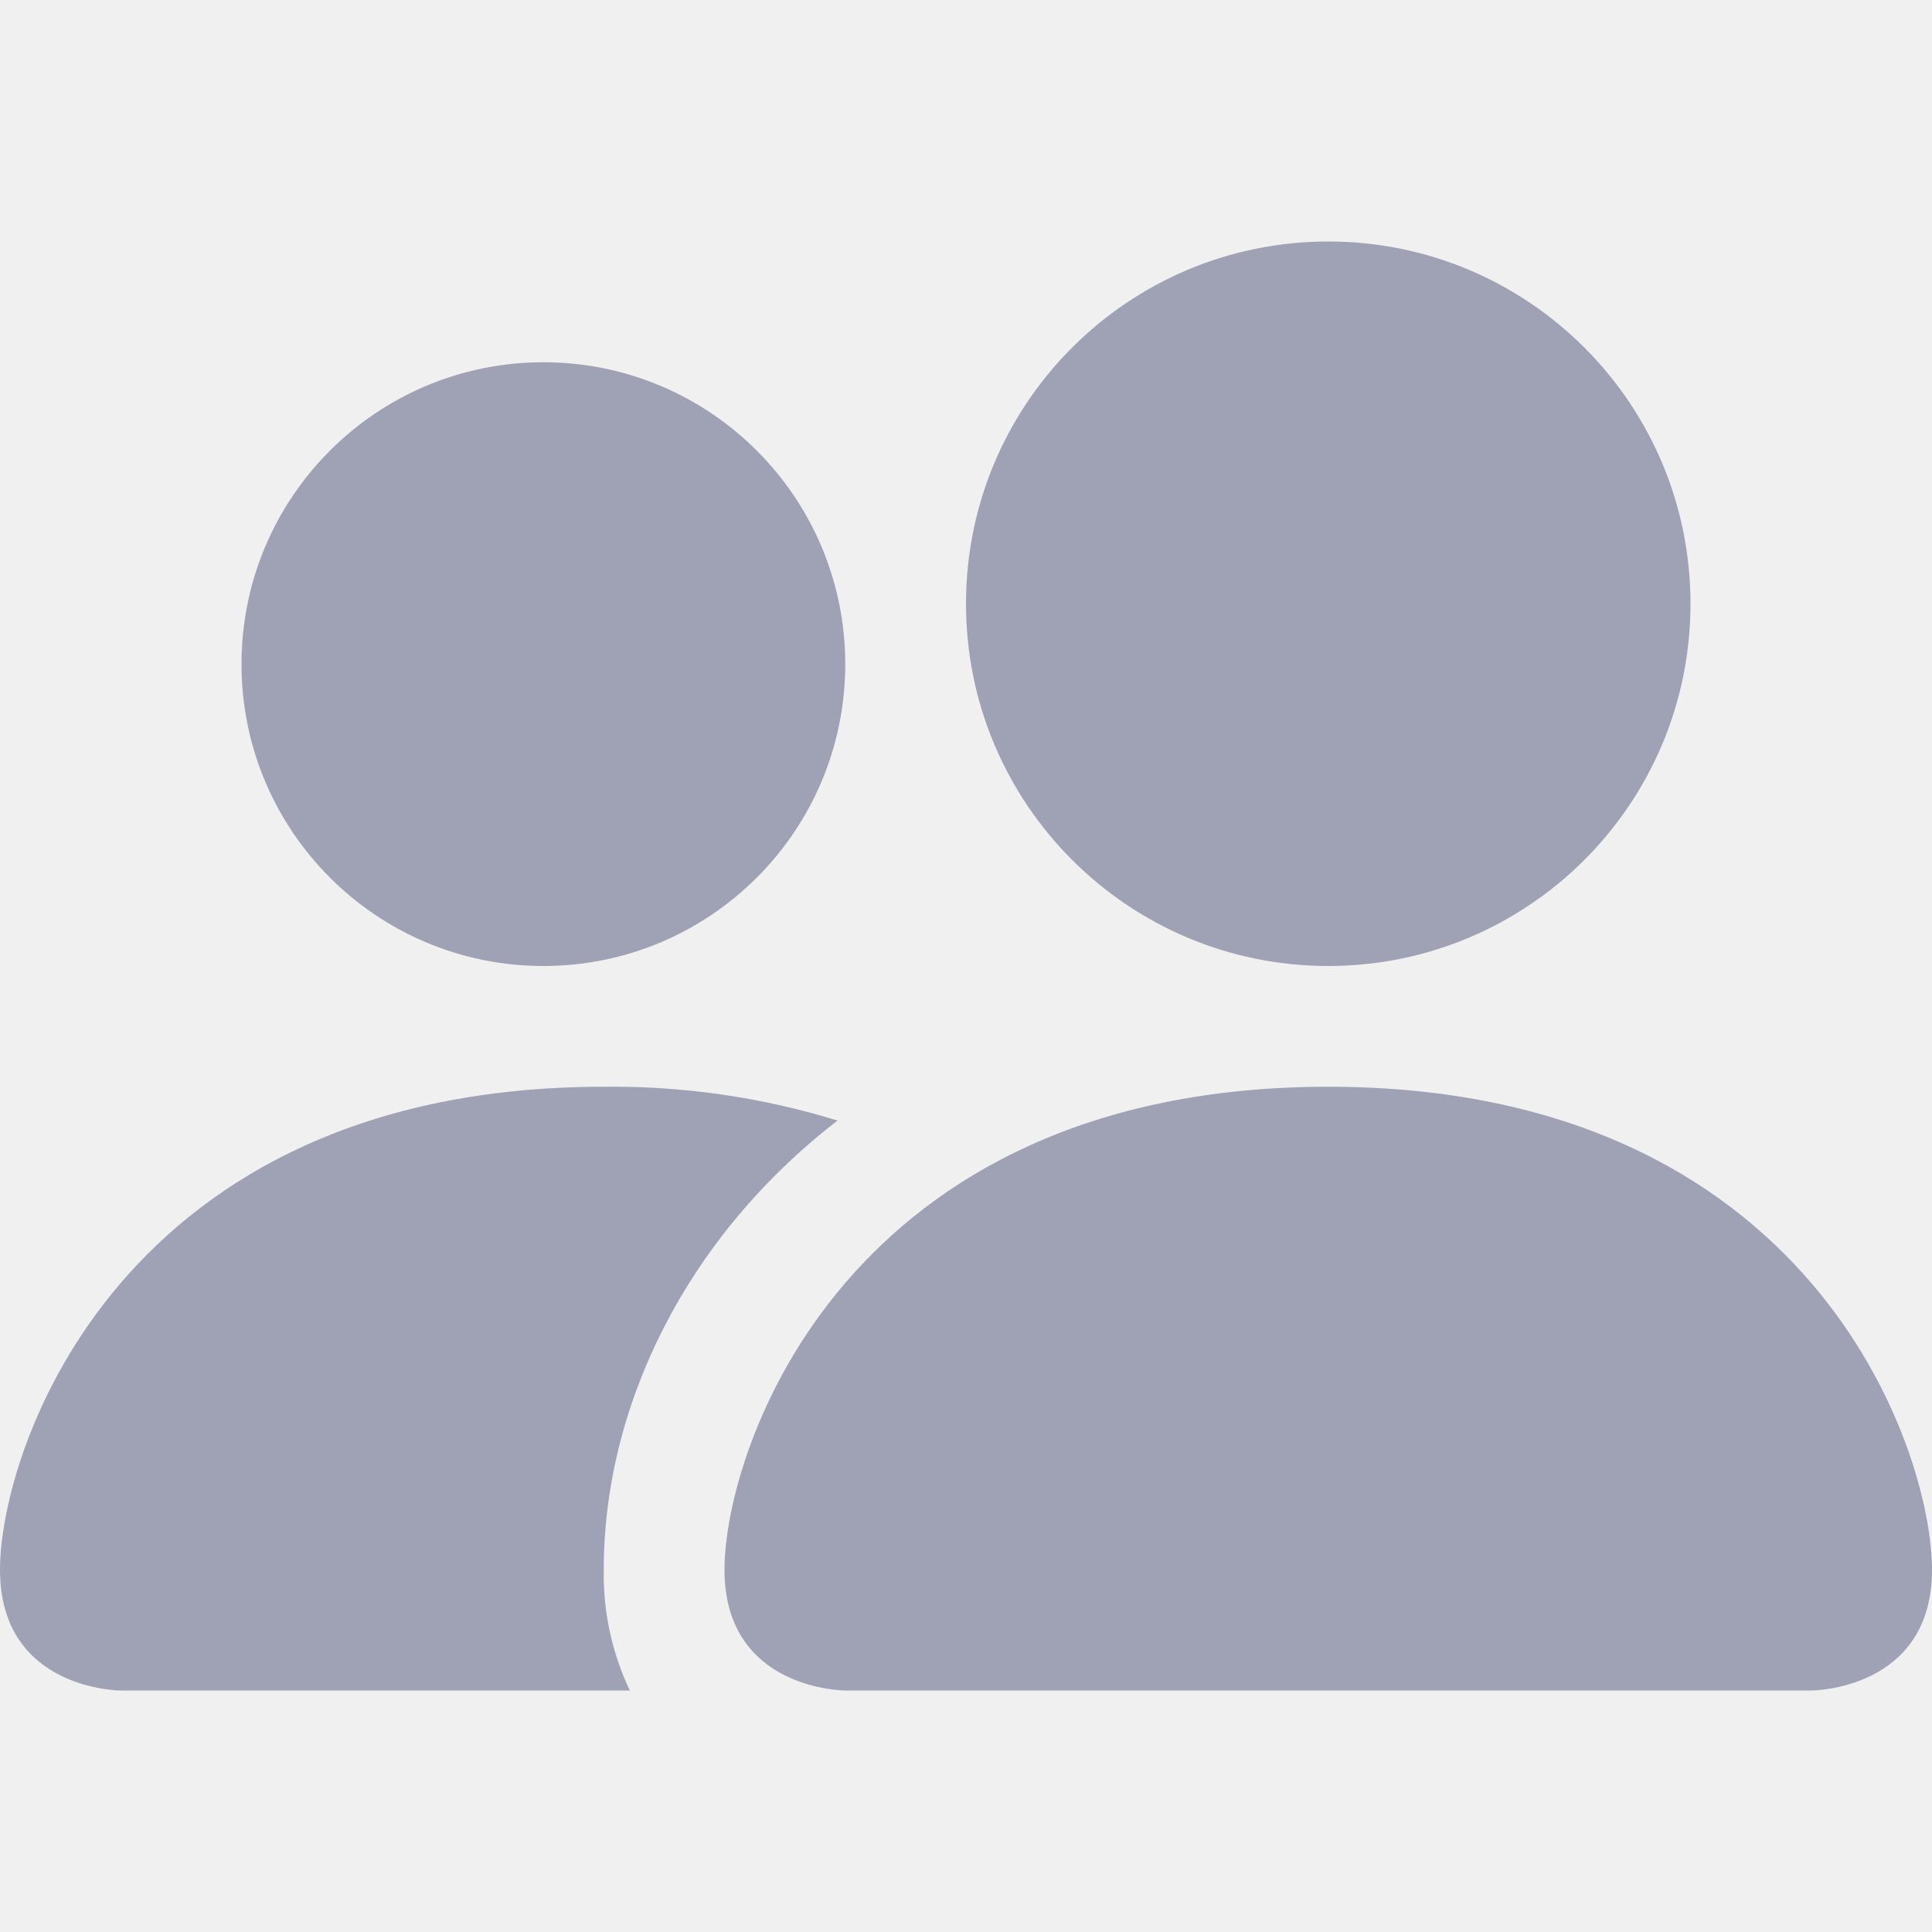
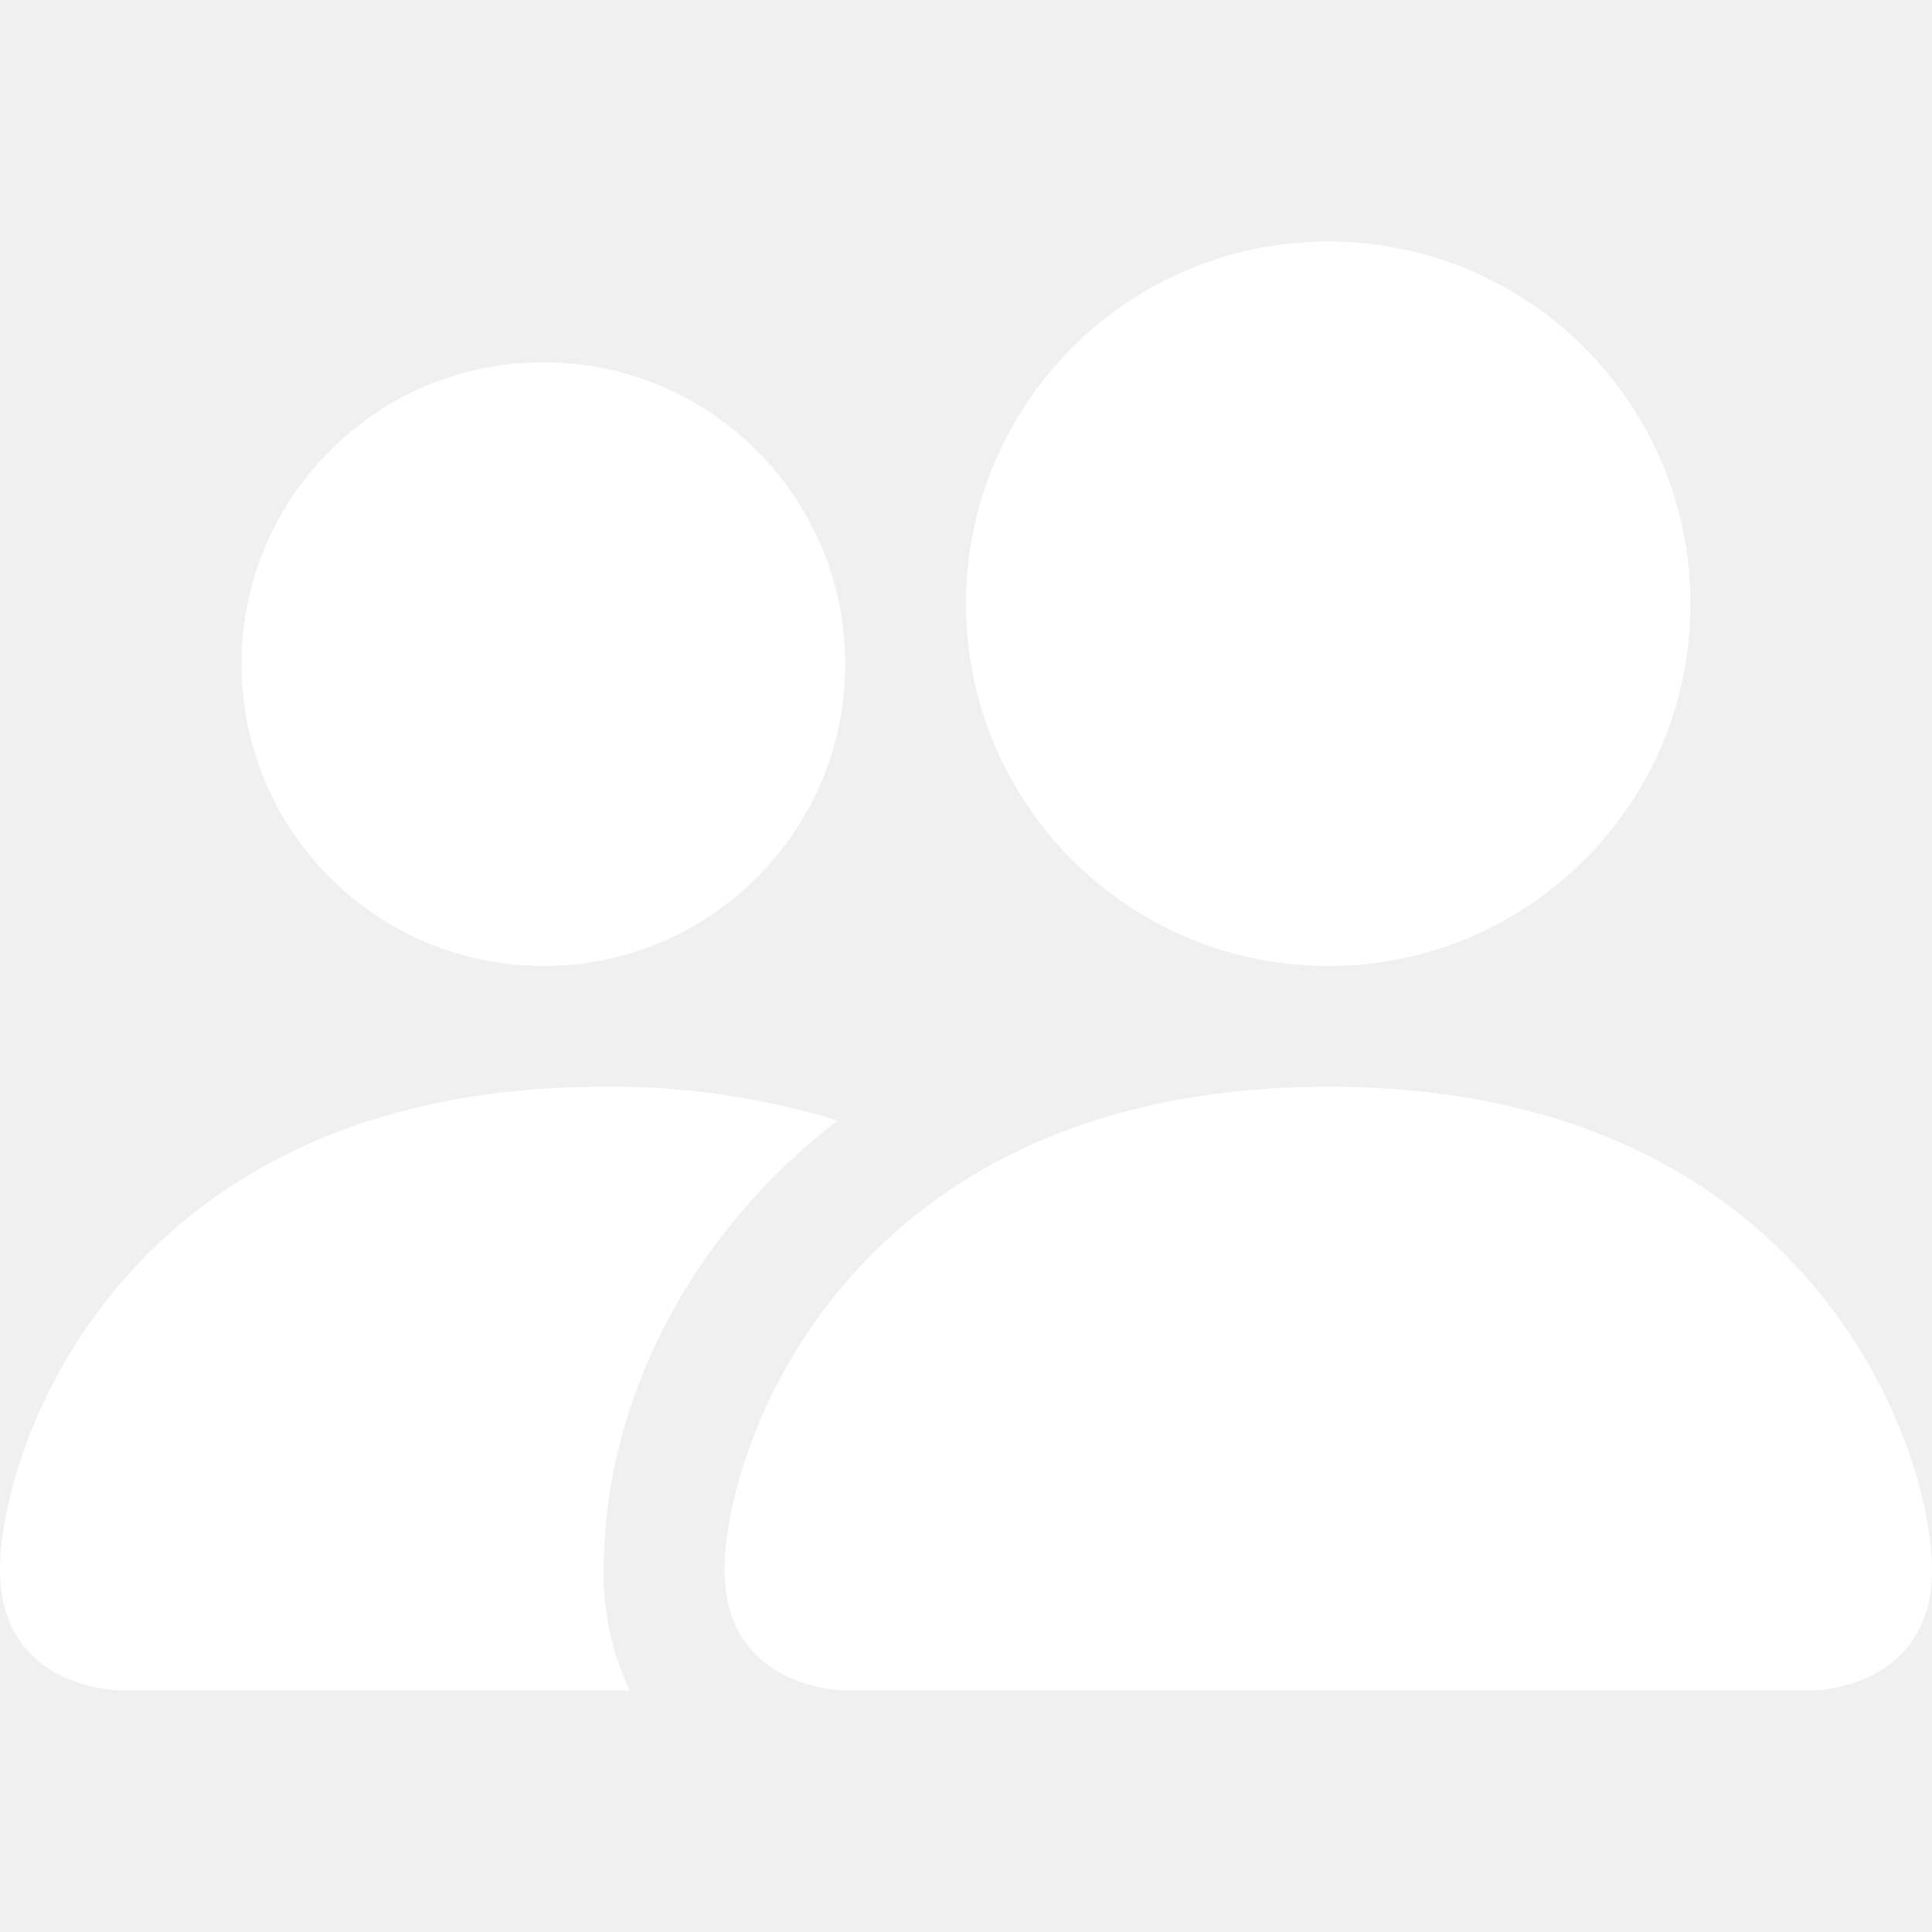
- <svg xmlns="http://www.w3.org/2000/svg" width="22" height="22" fill="#9FA2B4" class="bi bi-people-fill" viewBox="0 0 16 16">
+ <svg xmlns="http://www.w3.org/2000/svg" width="22" height="22" fill="#ffffff" class="bi bi-people-fill" viewBox="0 0 16 16">
  <path d="M7 14s-1 0-1-1 1-4 5-4 5 3 5 4-1 1-1 1H7Zm4-6a3 3 0 1 0 0-6 3 3 0 0 0 0 6Zm-5.784 6A2.238 2.238 0 0 1 5 13c0-1.355.68-2.75 1.936-3.72A6.325 6.325 0 0 0 5 9c-4 0-5 3-5 4s1 1 1 1h4.216ZM4.5 8a2.5 2.5 0 1 0 0-5 2.5 2.5 0 0 0 0 5Z" />
</svg>
